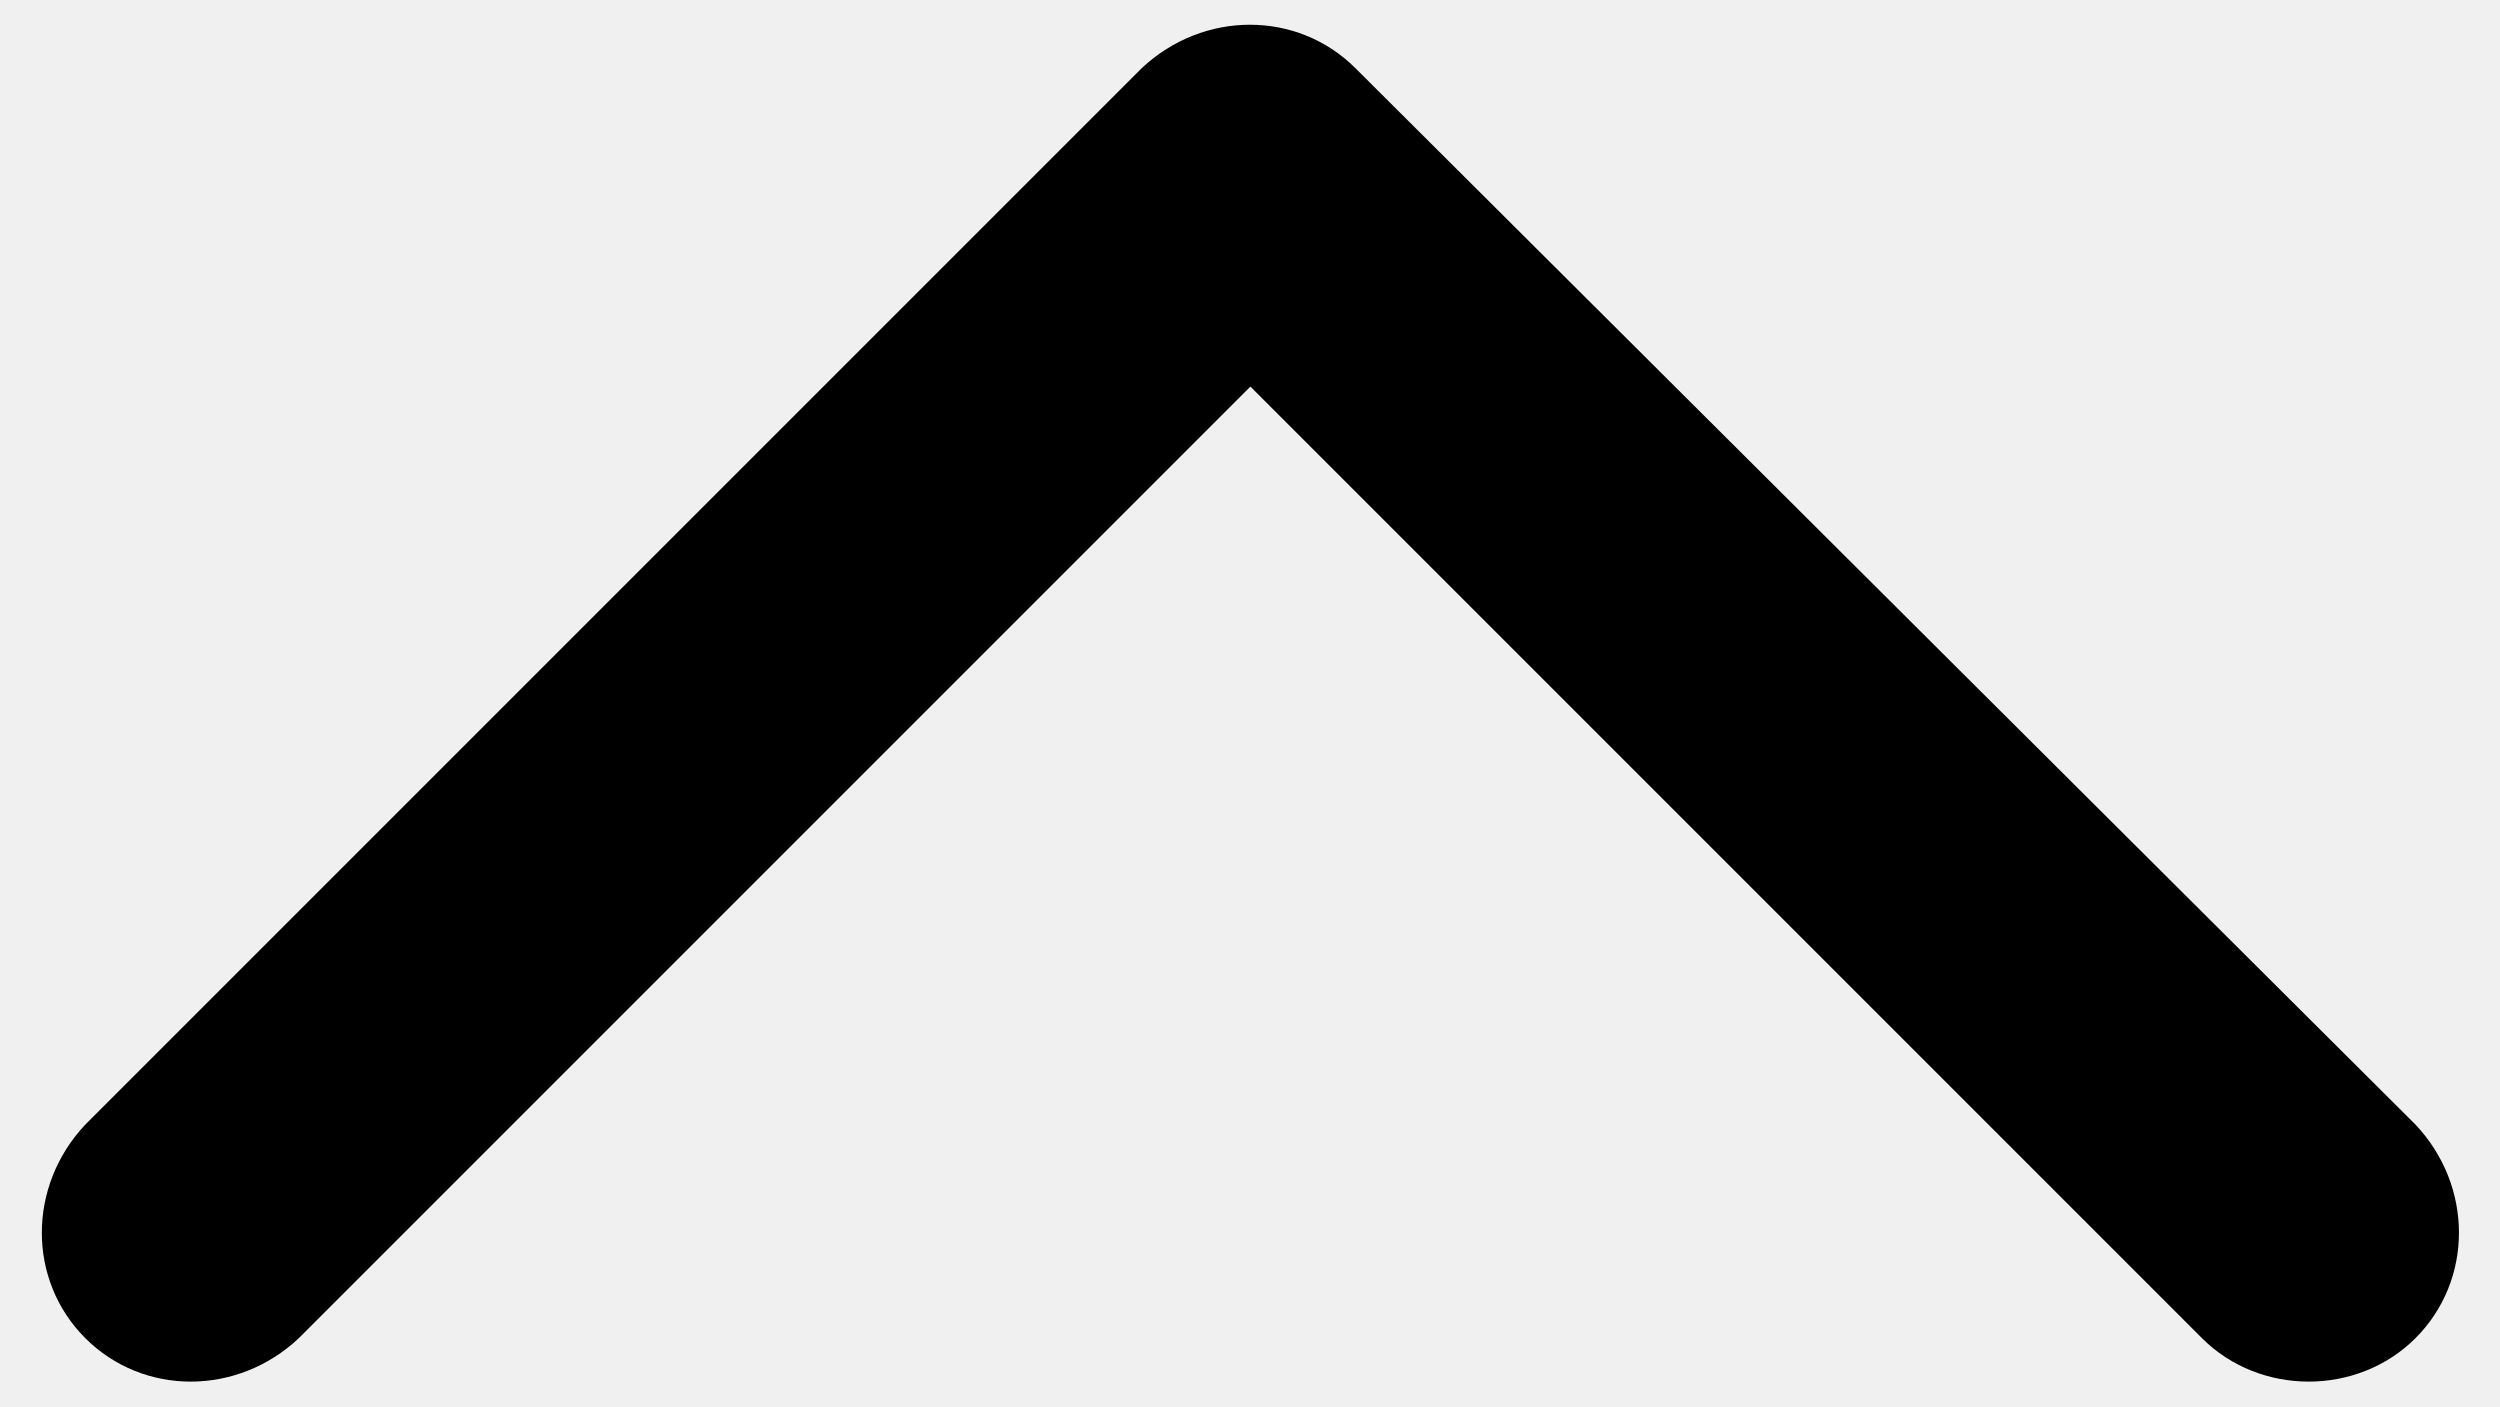
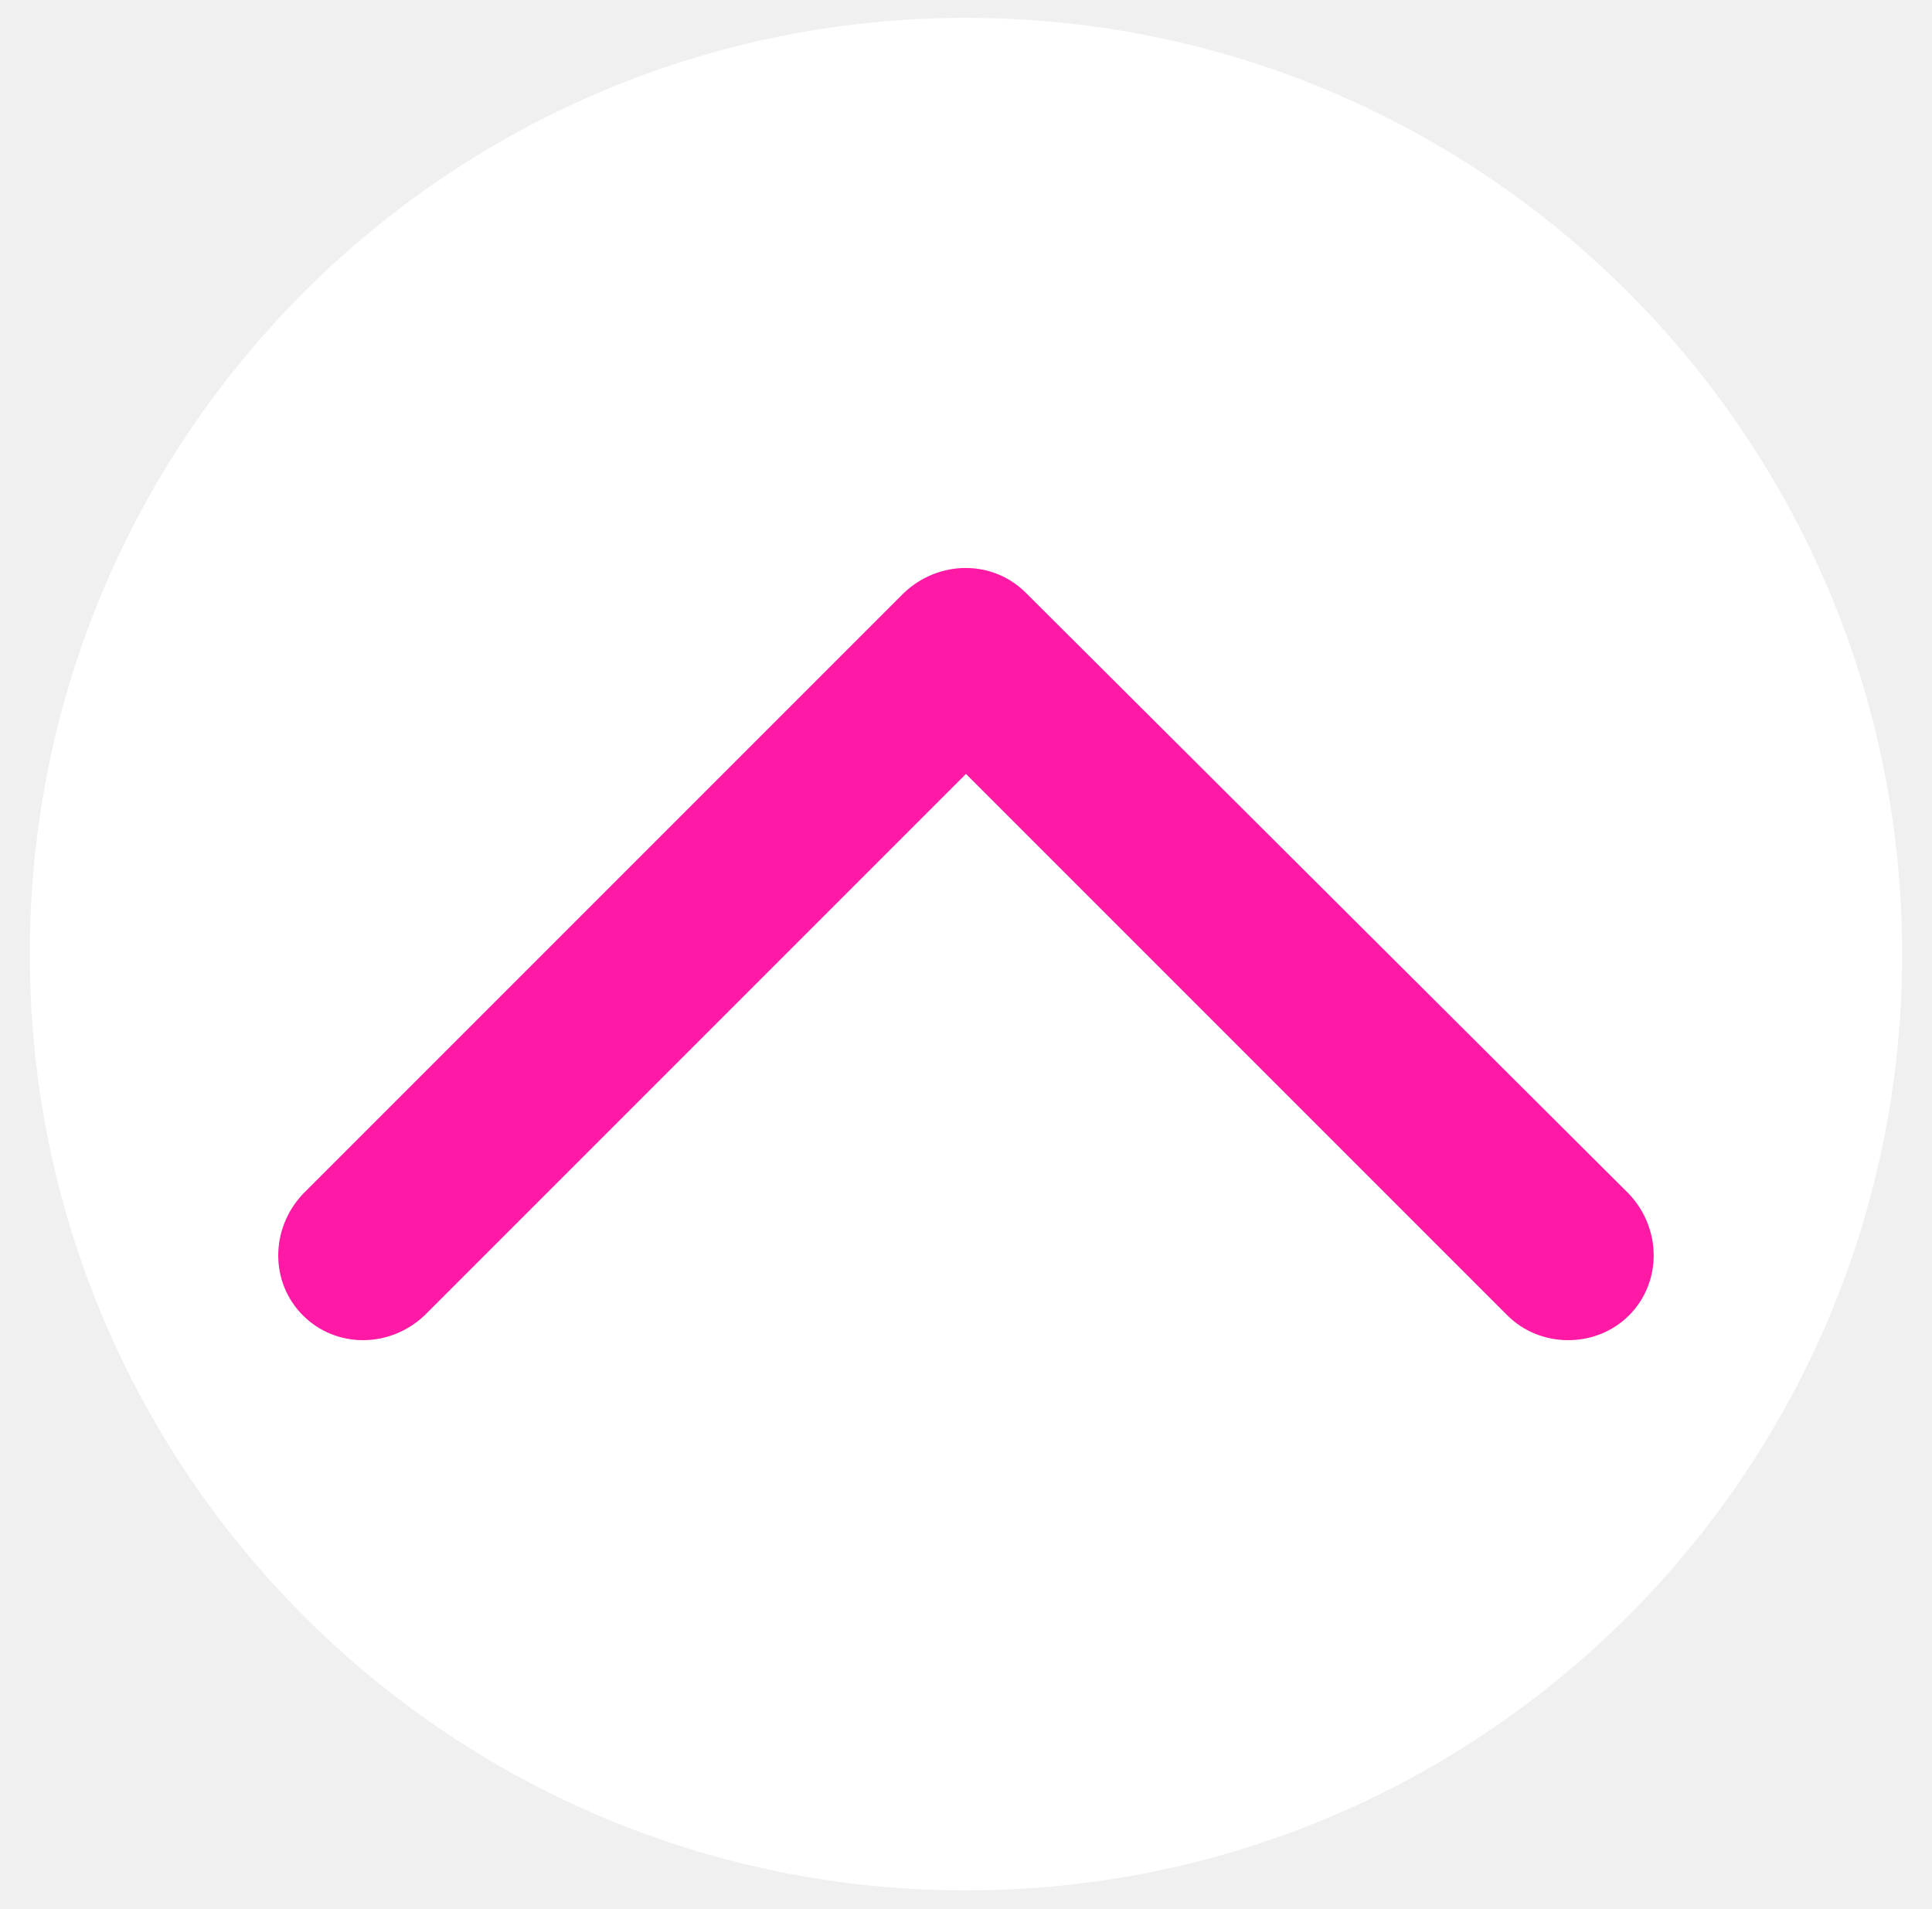
- <svg xmlns="http://www.w3.org/2000/svg" version="1.1" id="Ebene_1" x="0px" y="0px" viewBox="0 0 1920 1080" style="enable-background:new 0 0 1920 1080;" xml:space="preserve">
+ <svg xmlns="http://www.w3.org/2000/svg" version="1.1" id="Ebene_1" x="0px" y="0px" viewBox="0 0 2607.5 2575.2" style="enable-background:new 0 0 2607.5 2575.2;" xml:space="preserve">
  <style type="text/css">
- 	.st0{fill-rule:evenodd;clip-rule:evenodd;}
+ 	.st0{fill:#FFFFFF;}
+ 	.st1{fill-rule:evenodd;clip-rule:evenodd;fill:#FF19A4;}
</style>
+   <circle class="st0" cx="1303.7" cy="1287.6" r="1263.5" />
  <g>
-     <path class="st0" d="M1040.9,52.3l814.2,811.4c44.5,47.2,44.5,119.5,0,164c-44.5,44.5-119.5,44.5-164,0L960.3,296.9l-730.8,730.8   c-47.2,44.5-119.5,44.5-164,0c-44.5-44.5-44.5-116.7,0-164L876.9,52.3C924.2,7.9,996.4,7.9,1040.9,52.3z" />
+     <path class="st1" d="M1384.3,799.8l814.2,811.4c44.5,47.2,44.5,119.5,0,164s-119.5,44.5-164,0l-730.8-730.8l-730.8,730.8   c-47.2,44.5-119.5,44.5-164,0s-44.5-116.7,0-164l811.4-811.4C1267.6,755.4,1339.8,755.4,1384.3,799.8z" />
  </g>
</svg>
